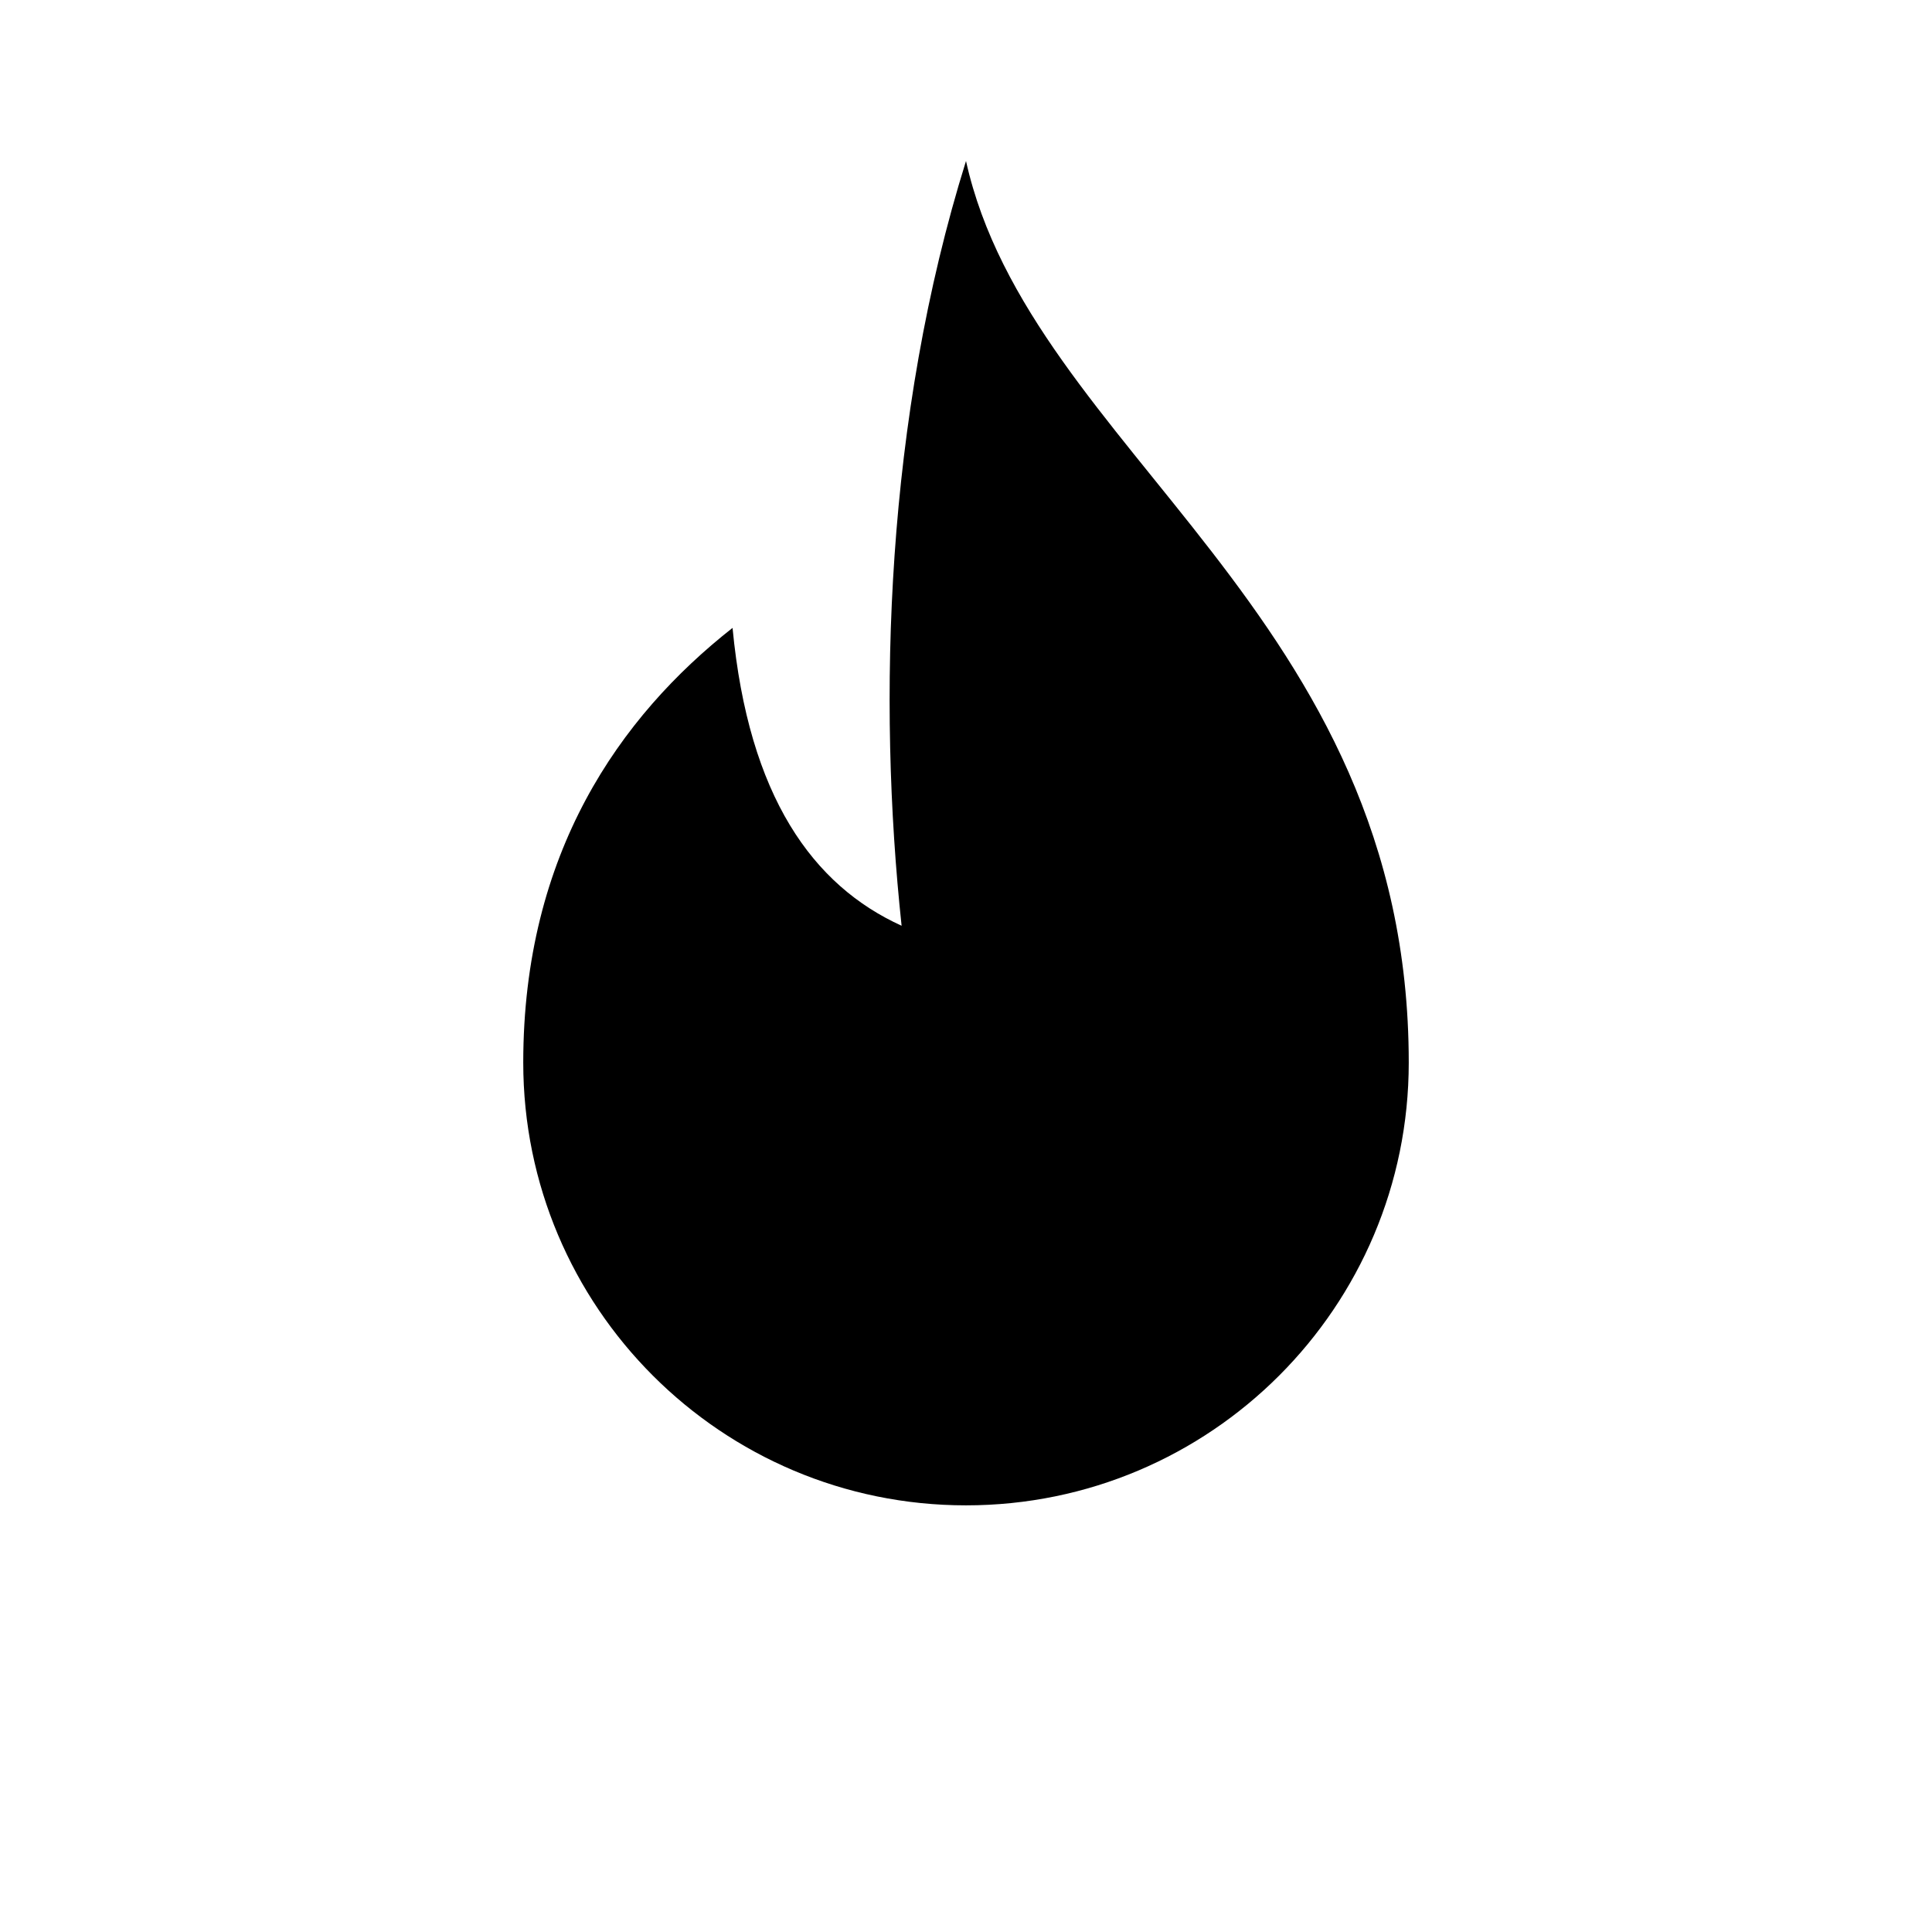
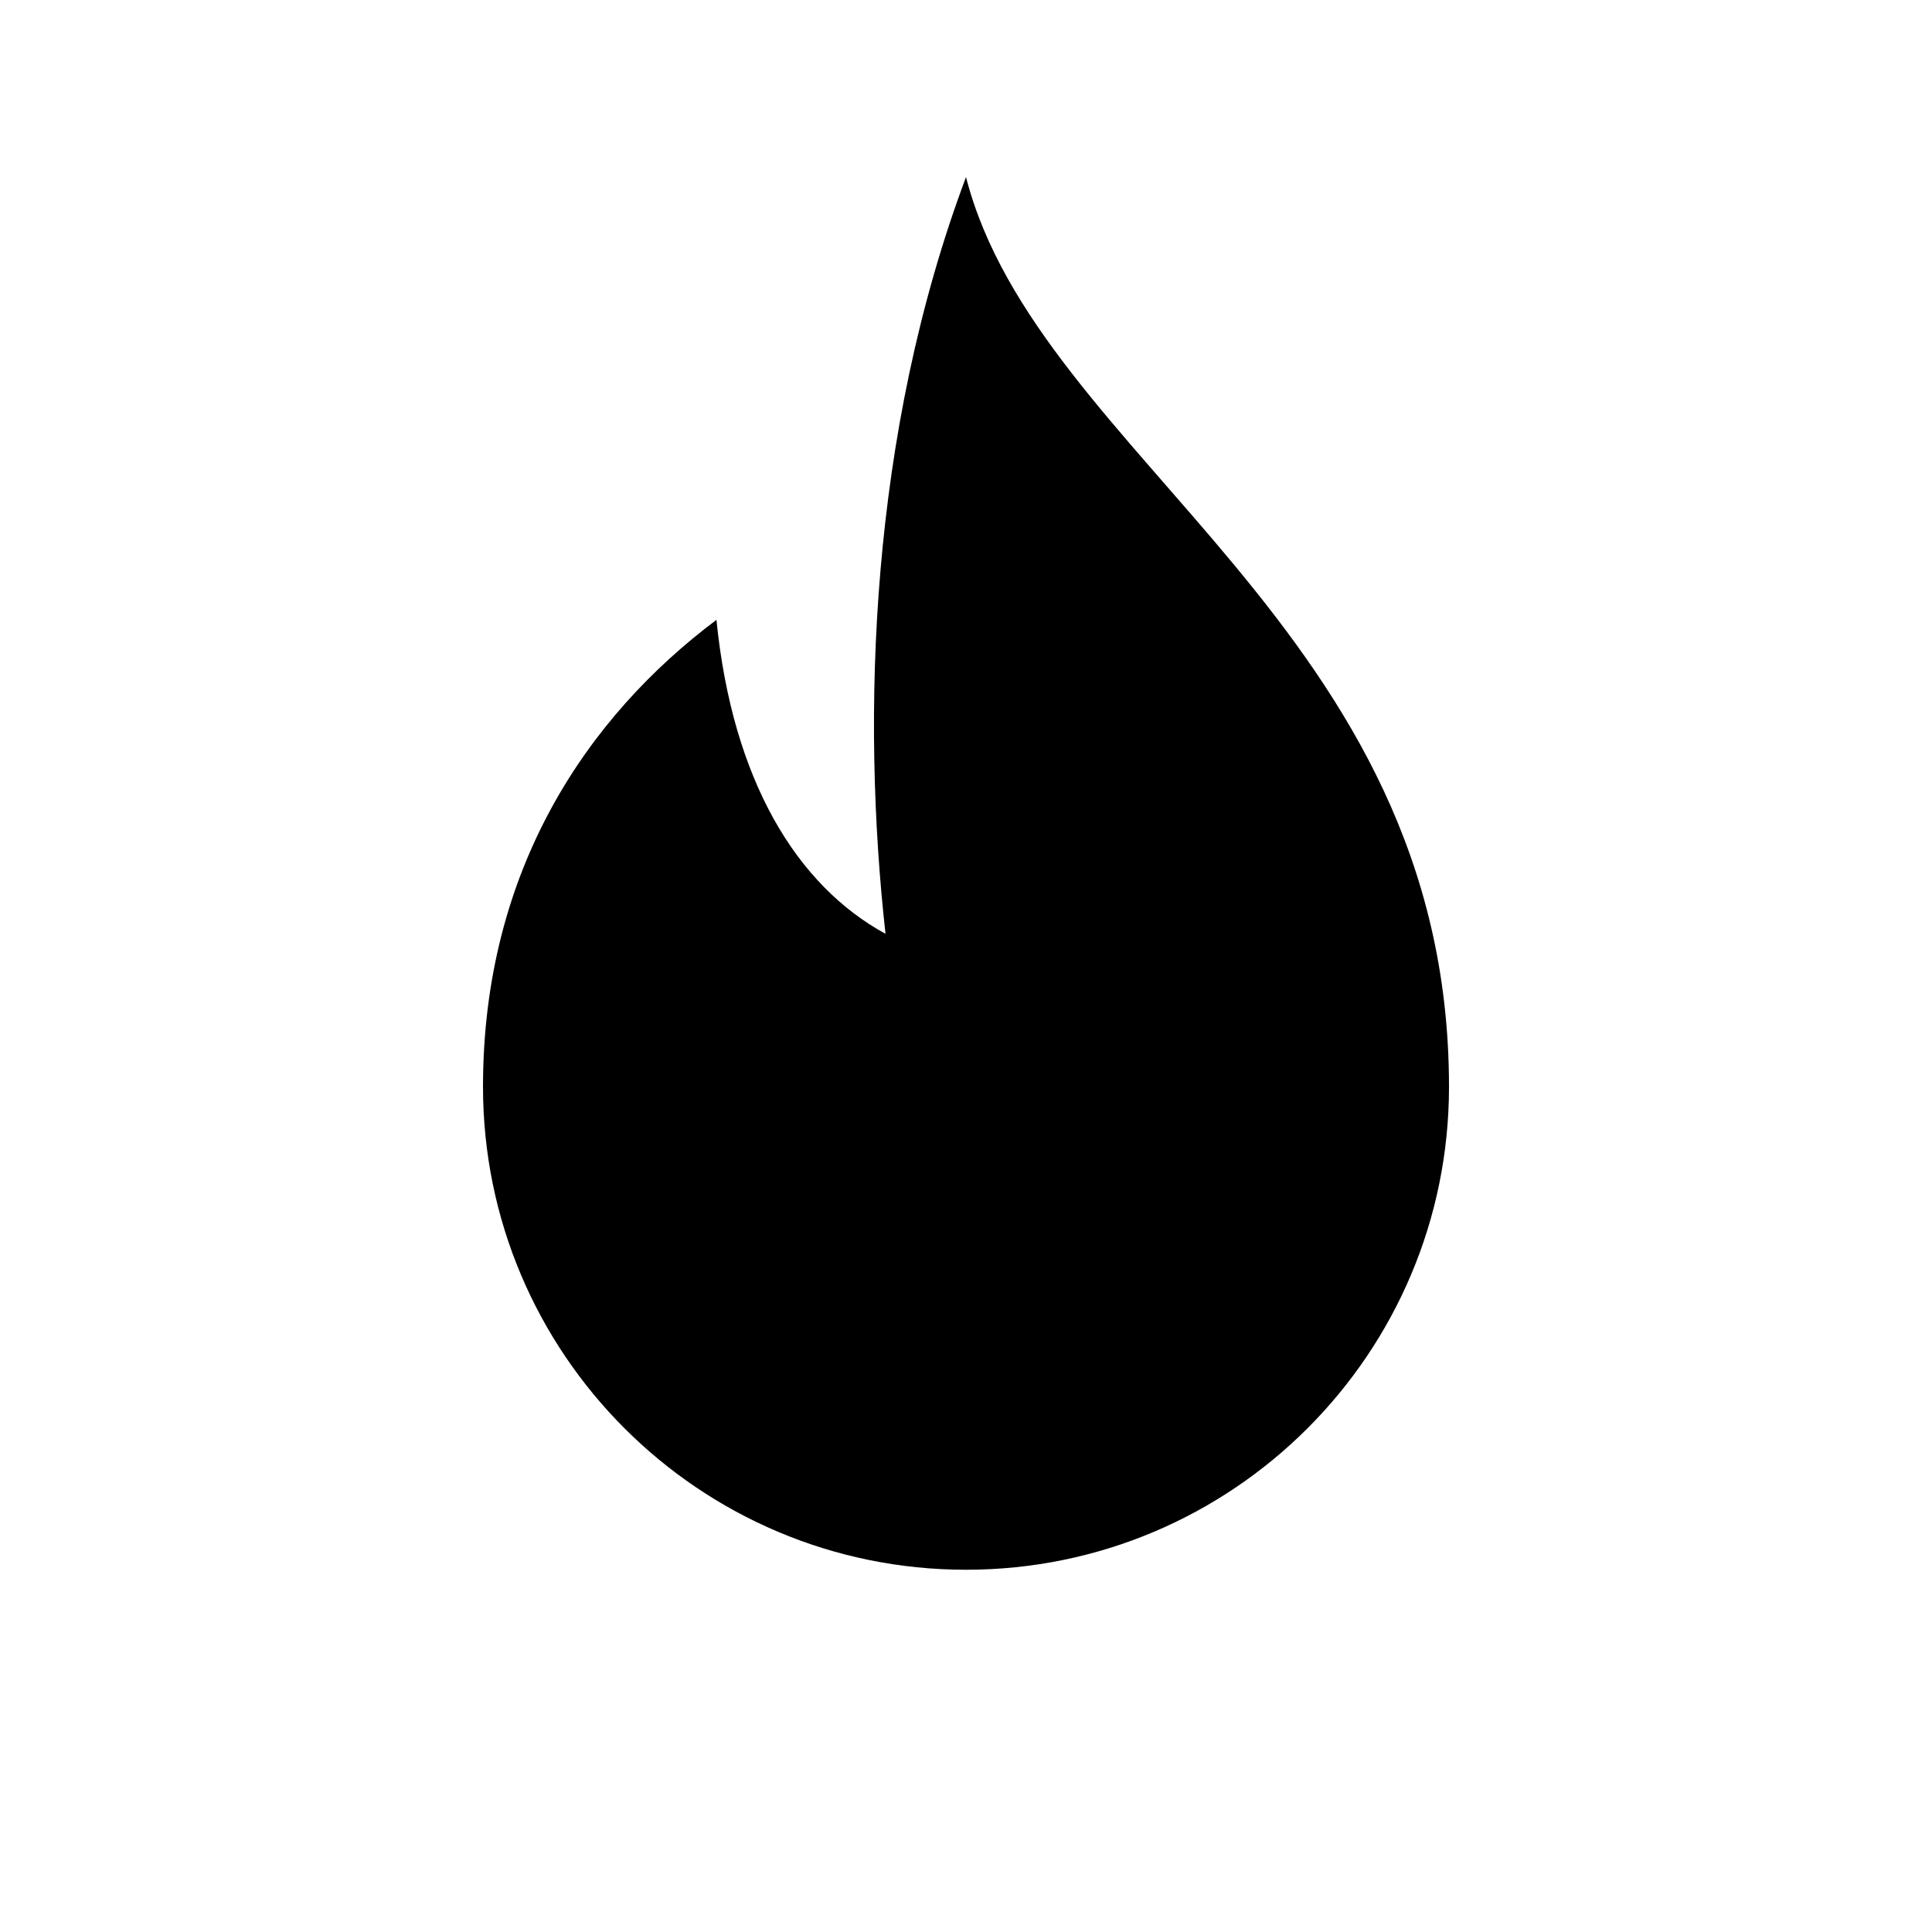
<svg xmlns="http://www.w3.org/2000/svg" width="24" height="24" viewBox="0 0 24 24" fill="currentColor">
-   <path d="M12 2c.8 3.6 5.5 5.6 5.5 11.2A5.5 5.5 0 0 1 6.5 13.2c0-2.6 1.2-4.3 2.6-5.4.2 2.1 1 3.2 2.1 3.7C10.9 8.7 11 5.2 12 2z" />
+   <path d="M12 2.2c.9 3.5 6 5.6 6 11.3a6 6 0 0 1-12 0c0-2.7 1.3-4.6 2.9-5.8.2 2 1 3.3 2.1 3.9C10.7 8.9 10.8 5.4 12 2.2z" />
</svg>
